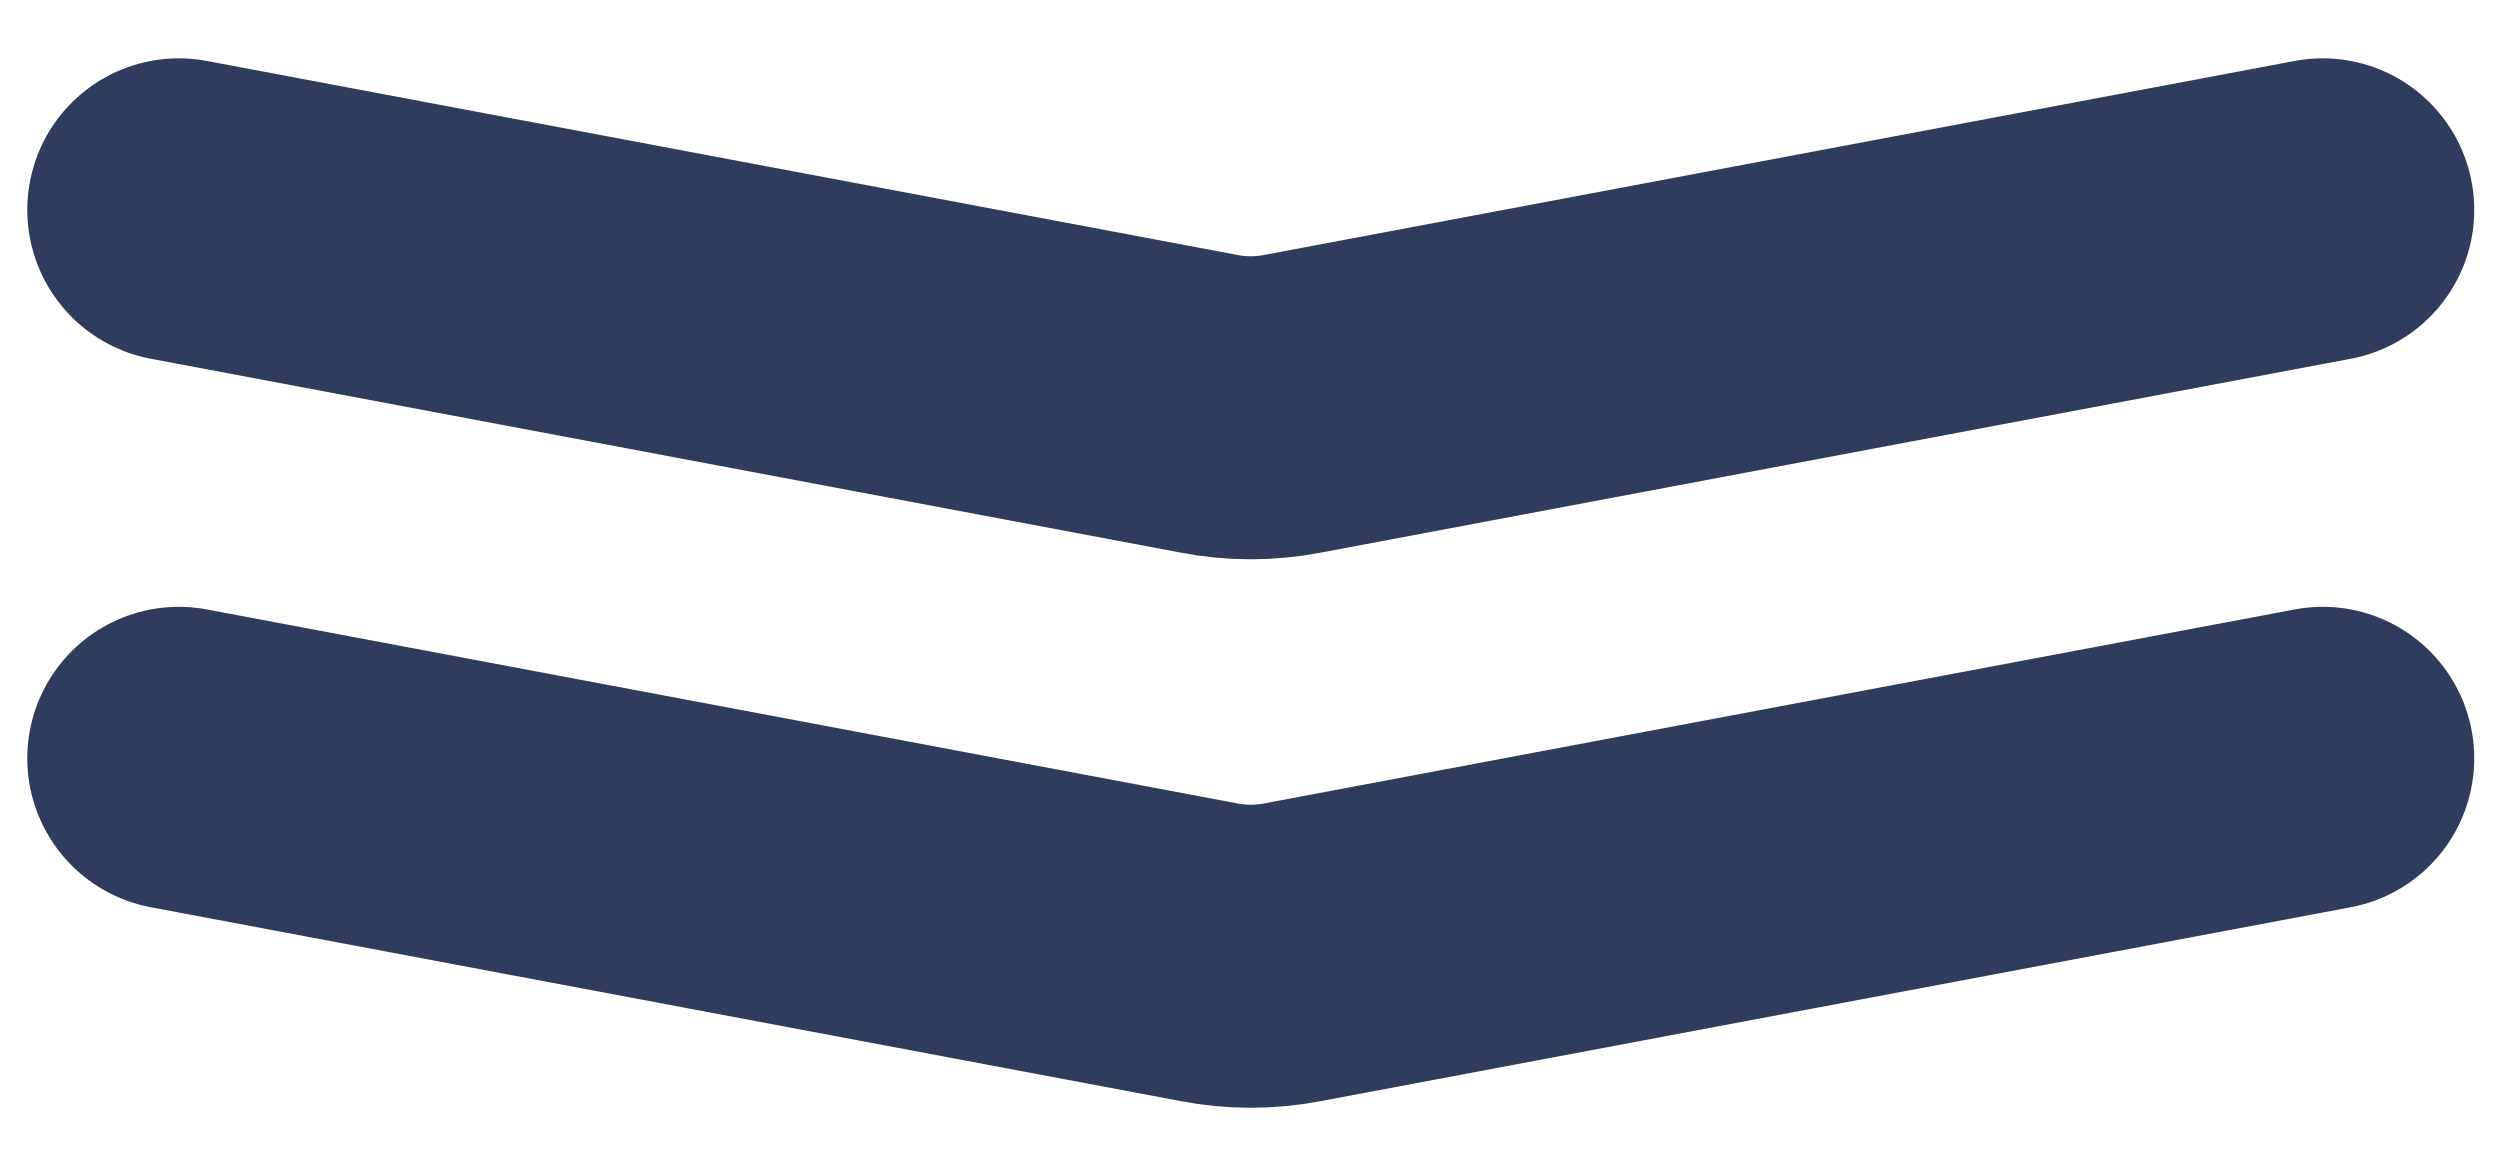
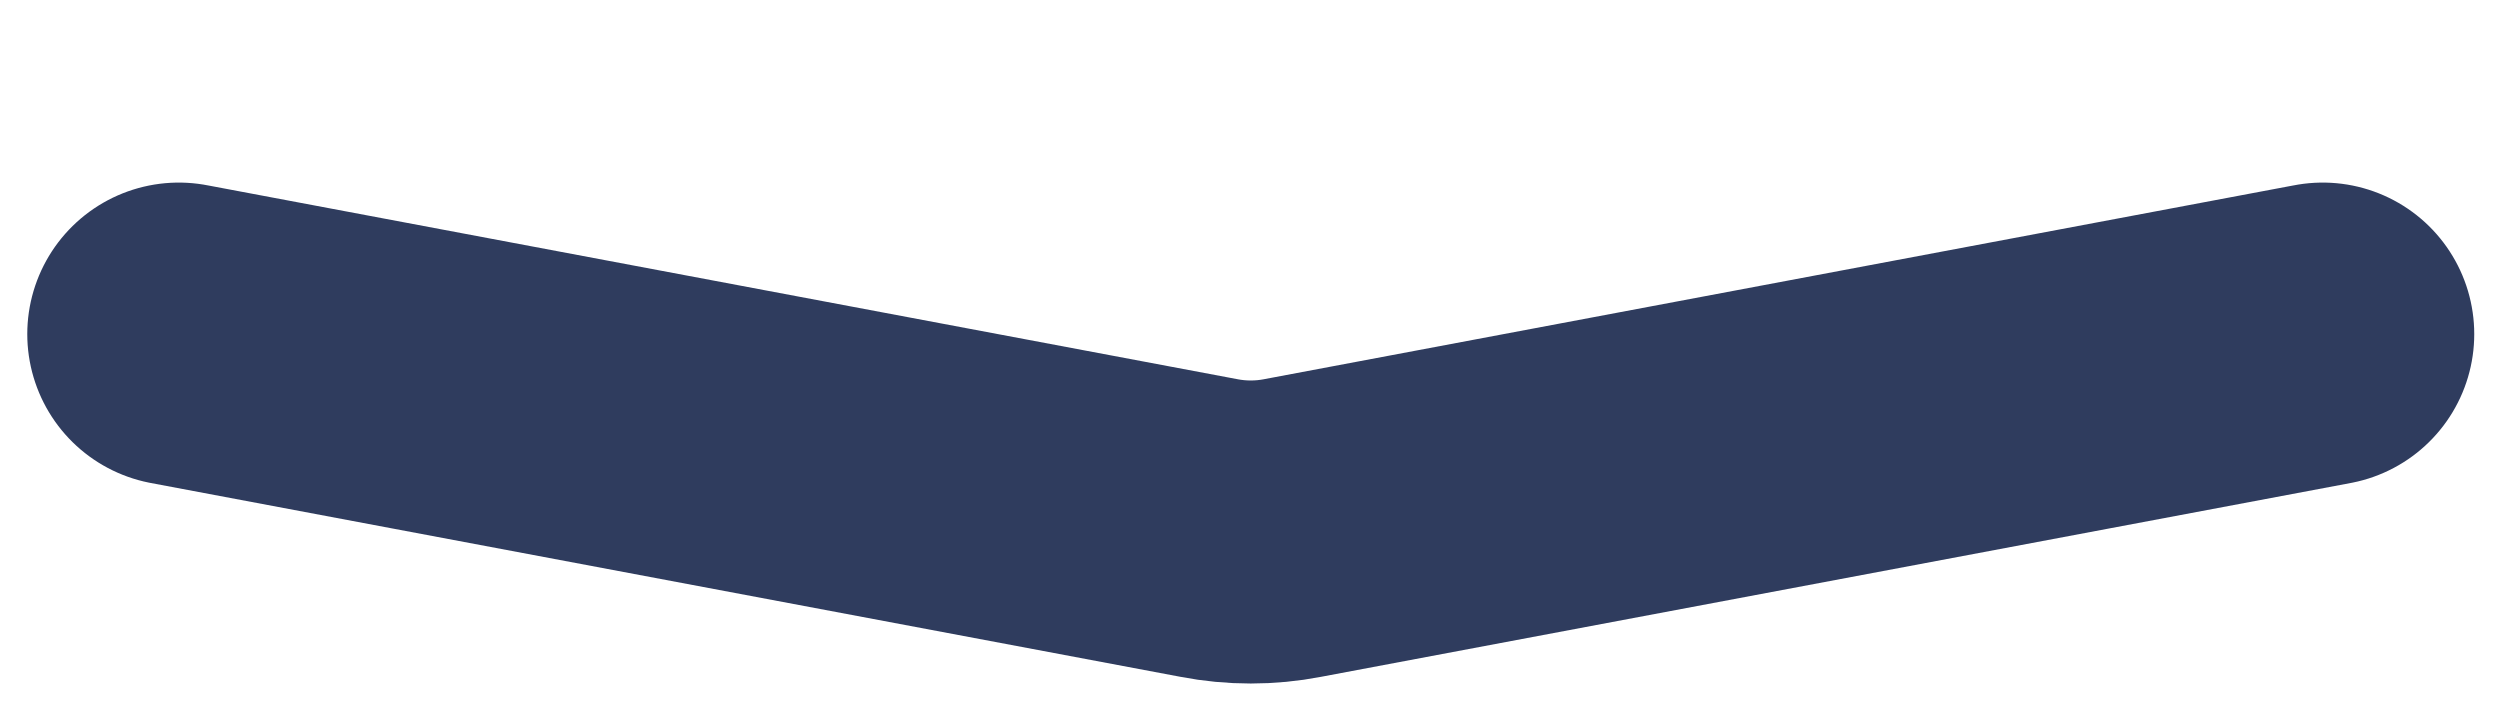
- <svg xmlns="http://www.w3.org/2000/svg" version="1.1" id="Layer_1" x="0px" y="0px" viewBox="0 0 330 151.9" style="enable-background:new 0 0 330 151.9;" xml:space="preserve">
+ <svg xmlns="http://www.w3.org/2000/svg" version="1.1" id="Layer_1" x="0px" y="0px" viewBox="0 0 330 95.9" style="enable-background:new 0 0 330 95.9;" xml:space="preserve">
  <style type="text/css">
	.st0{fill:none;stroke:#2F3C5E;stroke-width:40;stroke-linecap:round;stroke-linejoin:round;}
</style>
-   <path class="st0" d="M23.6,100.1l136,25.6c3.6,0.7,7.4,0.7,11,0l136-25.6" />
-   <path class="st0" d="M23.6,27.7l136,25.6c3.6,0.7,7.4,0.7,11,0l136-25.6" />
+   <path class="st0" d="M23.6,44.1l136,25.6c3.6,0.7,7.4,0.7,11,0l136-25.6" />
</svg>
